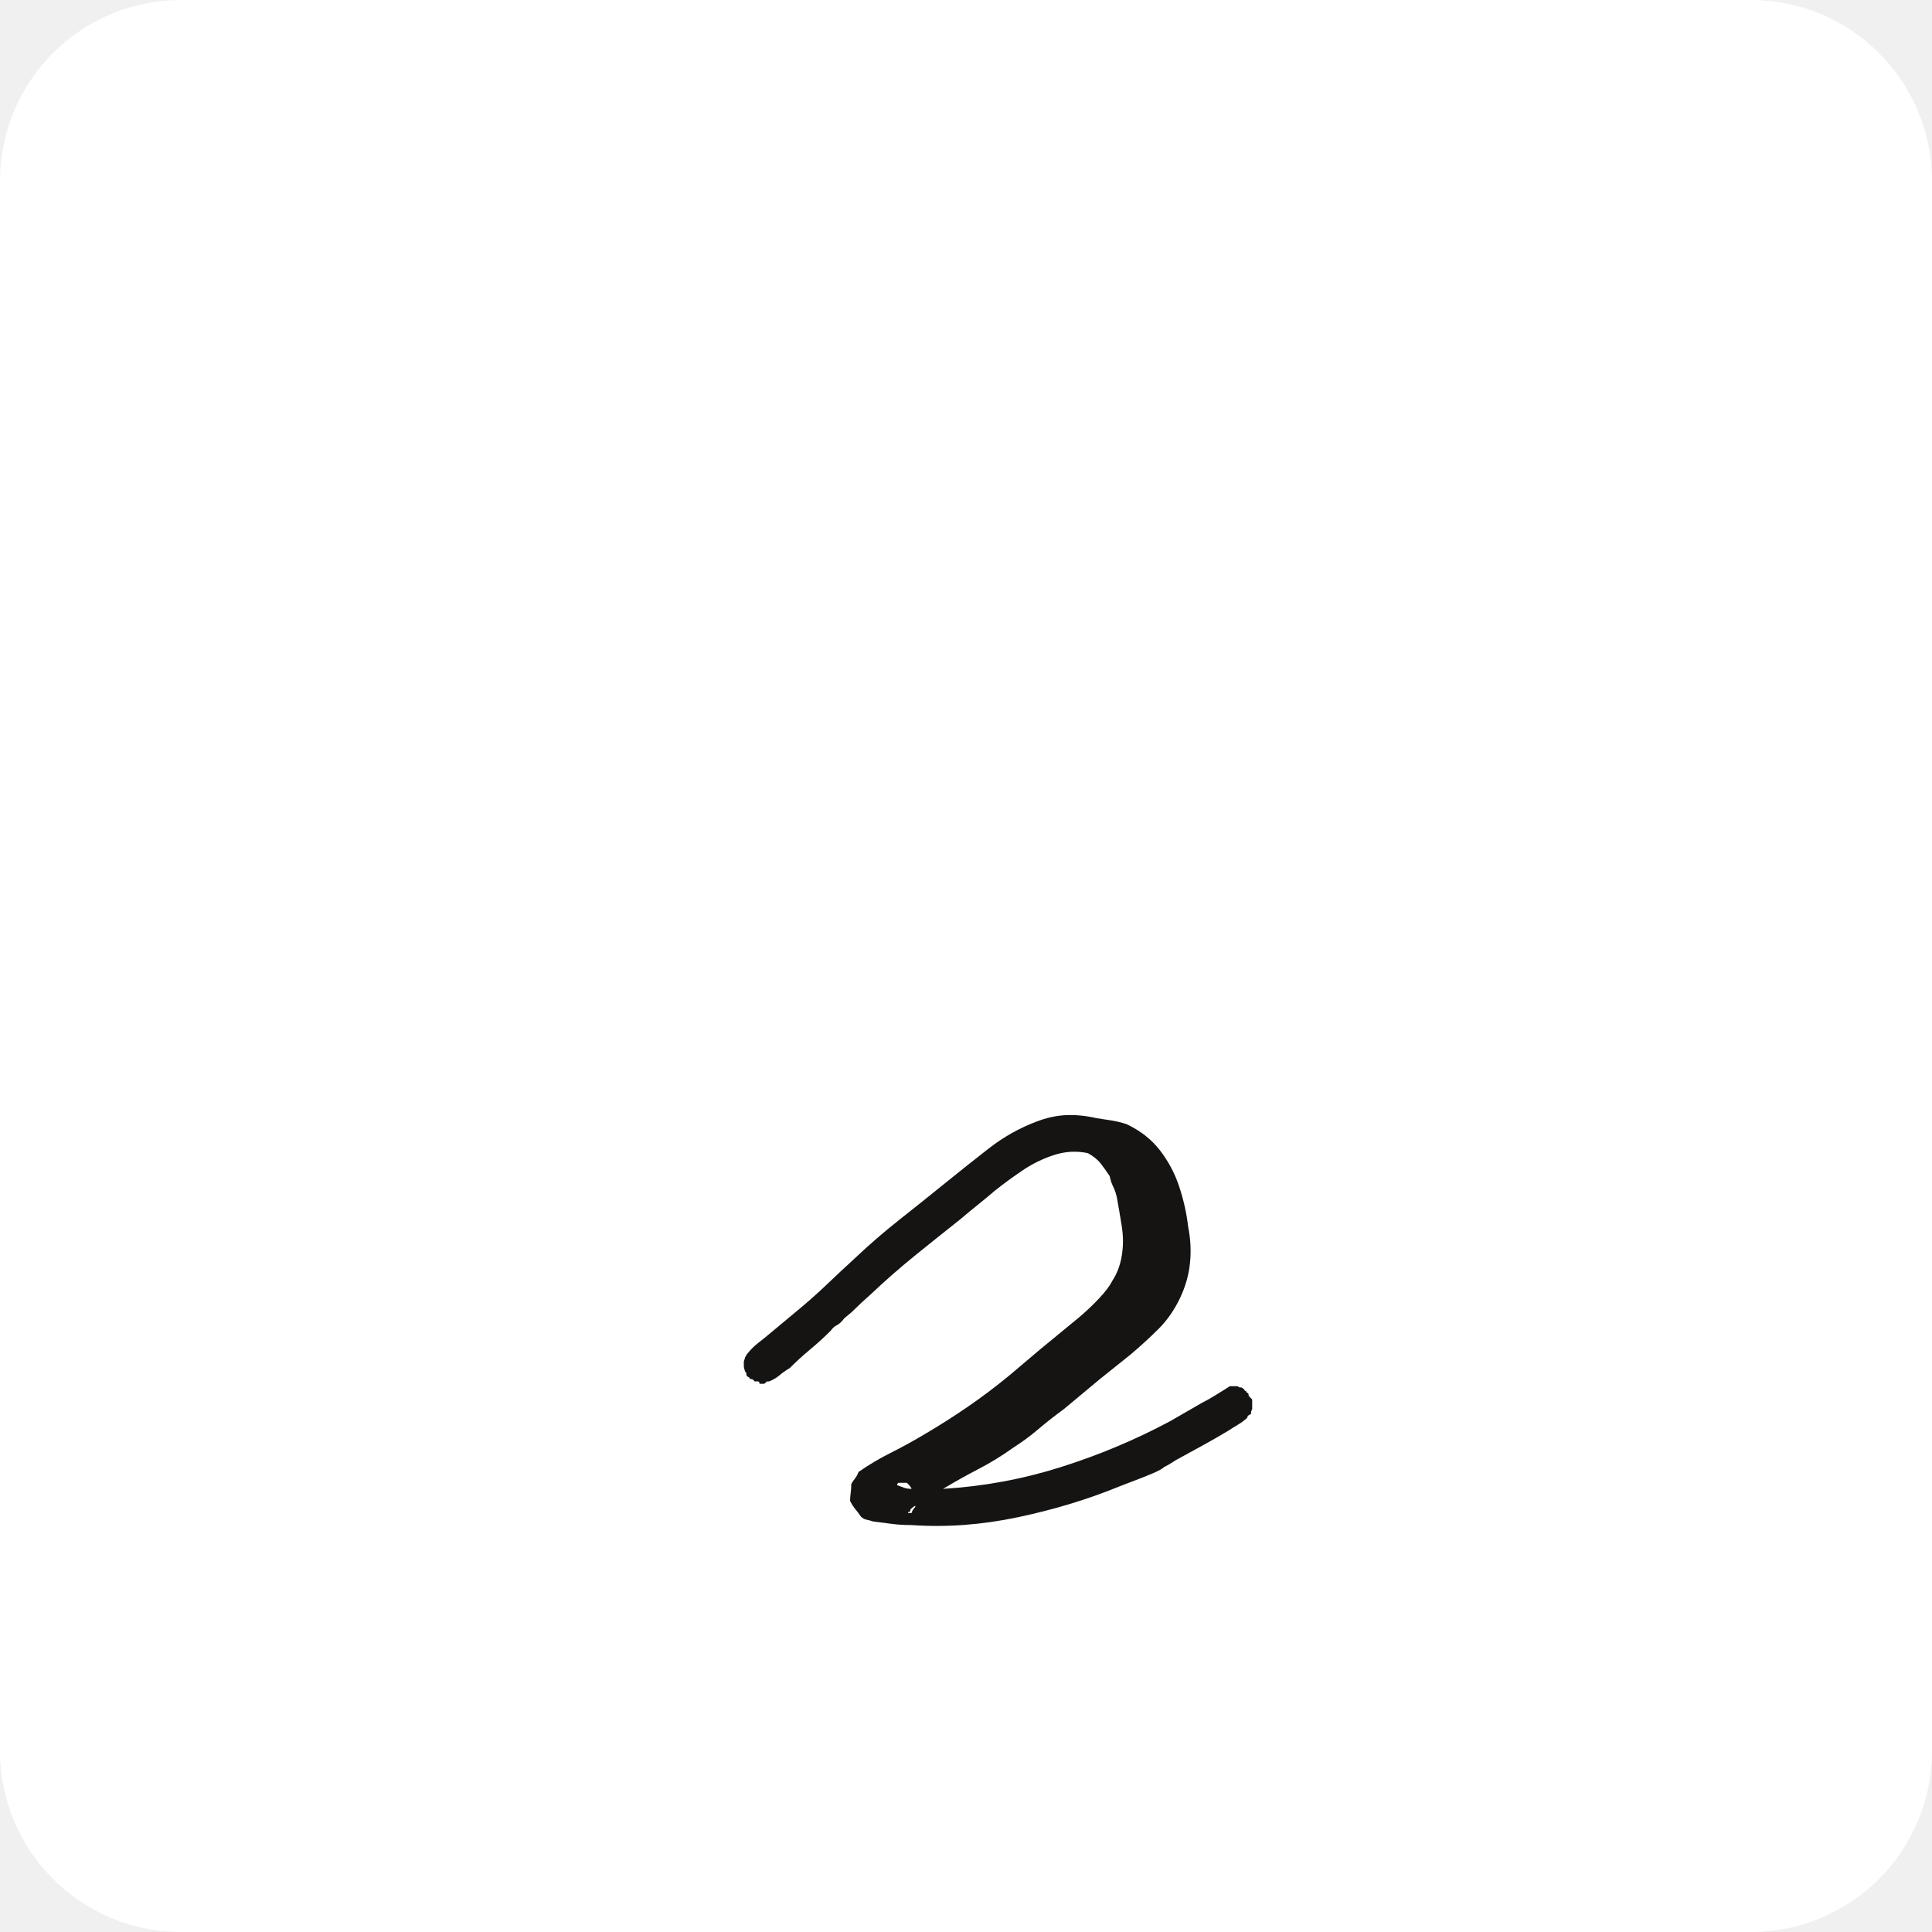
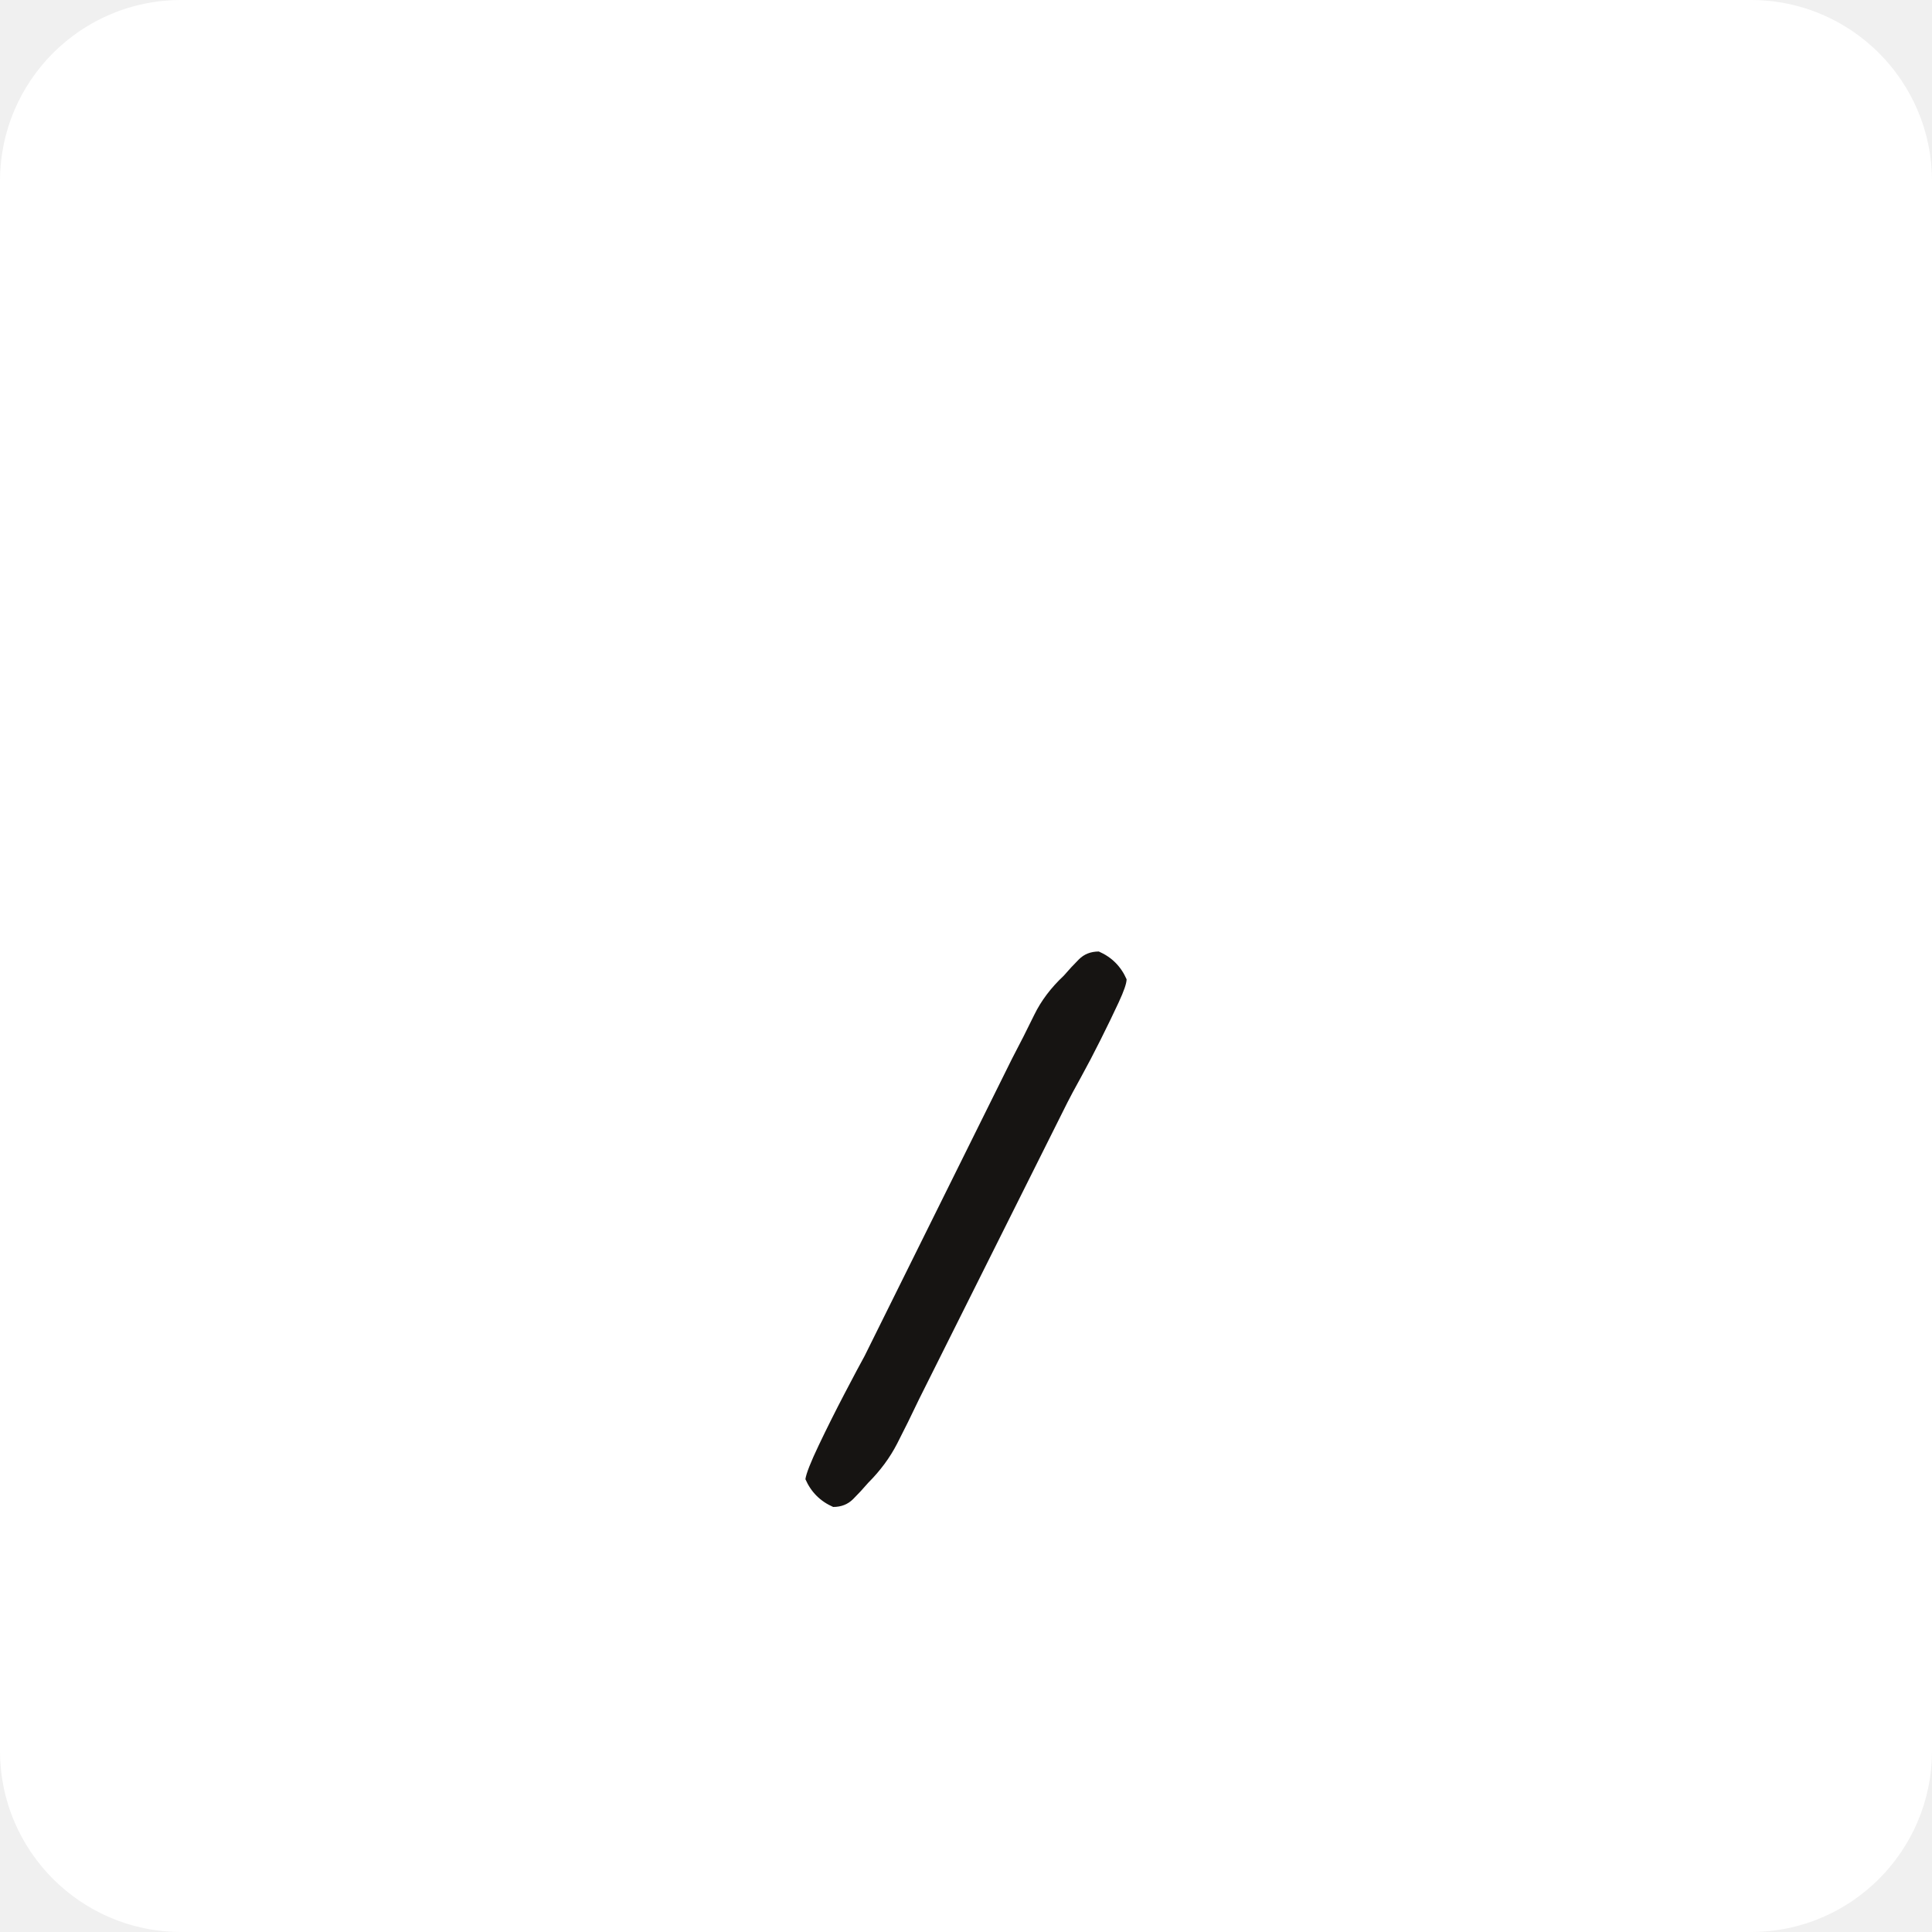
<svg xmlns="http://www.w3.org/2000/svg" width="64" height="64" viewBox="0 0 64 64" role="img" aria-label="U+F0000">
  <rect width="64" height="64" rx="6" fill="#ffffff" />
  <g fill="#161412">
-     <path transform="translate(23.24 49.92) scale(0.04 -0.04)" d="M38 127Q42 132 46.5 135.5Q51 139 57 144Q69 154 81.0 164.0Q93 174 104.0 184.5Q115 195 127 206Q145 223 164.0 238.0Q183 253 201.5 268.0Q220 283 238.0 297.0Q256 311 277 319Q290 324 302.0 324.5Q314 325 327 322Q334 321 340.0 320.0Q346 319 352 317Q369 309 379.5 295.5Q390 282 395.5 265.5Q401 249 403 232Q406 217 404.5 202.0Q403 187 396.0 172.5Q389 158 378.5 147.5Q368 137 355 126L330 106L300 81Q289 73 279.0 64.5Q269 56 258 49Q244 39 229.5 31.5Q215 24 200 15Q250 18 297.5 33.0Q345 48 388 71Q402 79 414 86Q420 89 425.5 92.5Q431 96 436 99Q437 100 438.0 100.0Q439 100 440 100Q440 100 441.5 100.0Q443 100 444 100Q445 99 445.5 99.0Q446 99 447 99Q449 98 449.5 97.0Q450 96 451 96Q451 95 452.0 94.5Q453 94 453 93Q453 92 454.0 91.0Q455 90 456 89Q456 88 456.0 87.5Q456 87 456 86Q456 84 456.0 83.0Q456 82 456 81Q456 81 455.5 80.0Q455 79 455 77Q453 76 452.5 75.5Q452 75 452 74Q449 71 444.0 68.0Q439 65 436 63Q426 57 416.0 51.5Q406 46 395 40Q393 39 390.0 37.0Q387 35 383 33Q381 31 374.0 28.0Q367 25 359.0 22.0Q351 19 346 17Q307 1 262.0 -8.5Q217 -18 174 -15Q165 -15 157.5 -14.0Q150 -13 142 -12Q139 -11 136.5 -10.5Q134 -10 132 -8Q130 -5 127.5 -2.0Q125 1 123 5Q123 8 123.5 11.5Q124 15 124 19Q125 21 127.0 23.5Q129 26 130 29Q143 38 157.0 45.0Q171 52 186 61Q203 71 220.5 83.0Q238 95 255 109L281 131Q287 136 295.0 142.5Q303 149 312.0 156.5Q321 164 329.0 172.5Q337 181 340 187Q346 196 348.0 208.0Q350 220 348.0 232.5Q346 245 344 256Q343 261 341.0 265.0Q339 269 338 274Q334 280 330.5 284.5Q327 289 320 293Q306 296 292.0 291.5Q278 287 265.5 278.5Q253 270 243 262Q236 256 228.5 250.0Q221 244 214 238Q195 223 176.5 208.0Q158 193 140 176Q132 169 125 162Q124 161 121.5 159.0Q119 157 118 156Q115 152 112.0 150.5Q109 149 107 146Q99 138 90.0 130.5Q81 123 73 115Q68 112 64.5 109.0Q61 106 56 104Q55 104 54.5 104.0Q54 104 52 102Q51 102 50.0 102.0Q49 102 48 102Q48 104 46.5 104.0Q45 104 44 104Q43 105 42.5 105.5Q42 106 40 106Q40 107 39.0 107.5Q38 108 38 108Q37 109 37.0 110.5Q37 112 36 112Q36 113 35.5 114.0Q35 115 35 117Q35 117 35.0 118.0Q35 119 35 120Q35 121 35.5 122.0Q36 123 36 124Q37 125 37.0 125.5Q37 126 38 127ZM170 20Q168 20 166.5 20.0Q165 20 163 20Q163 20 162.5 19.5Q162 19 162 19Q162 19 162.0 18.5Q162 18 162 18Q165 17 167.5 16.0Q170 15 174 15Q173 17 172.0 18.0Q171 19 170 20ZM177 0Q177 0 177.0 0.5Q177 1 177 1Q175 0 173 -2Q173 -4 172.0 -4.0Q171 -4 171 -5Q173 -5 173.0 -5.0Q173 -5 174 -5Q174 -4 175.0 -2.5Q176 -1 177 0Z" />
+     <path transform="translate(23.88 49.92) scale(0.04 -0.04)" d="M93 0Q77 7 70 23Q71 30 81.0 51.0Q91 72 102.5 94.0Q114 116 119 125L241 371Q251 390 259.5 407.5Q268 425 284 440Q290 447 296.5 453.5Q303 460 313 460Q329 453 336 437Q336 432 329.5 418.0Q323 404 314.5 387.0Q306 370 298.0 355.5Q290 341 287 335L164 89Q155 70 146.0 52.5Q137 35 122 20Q116 13 109.5 6.5Q103 0 93 0Z" />
  </g>
</svg>
